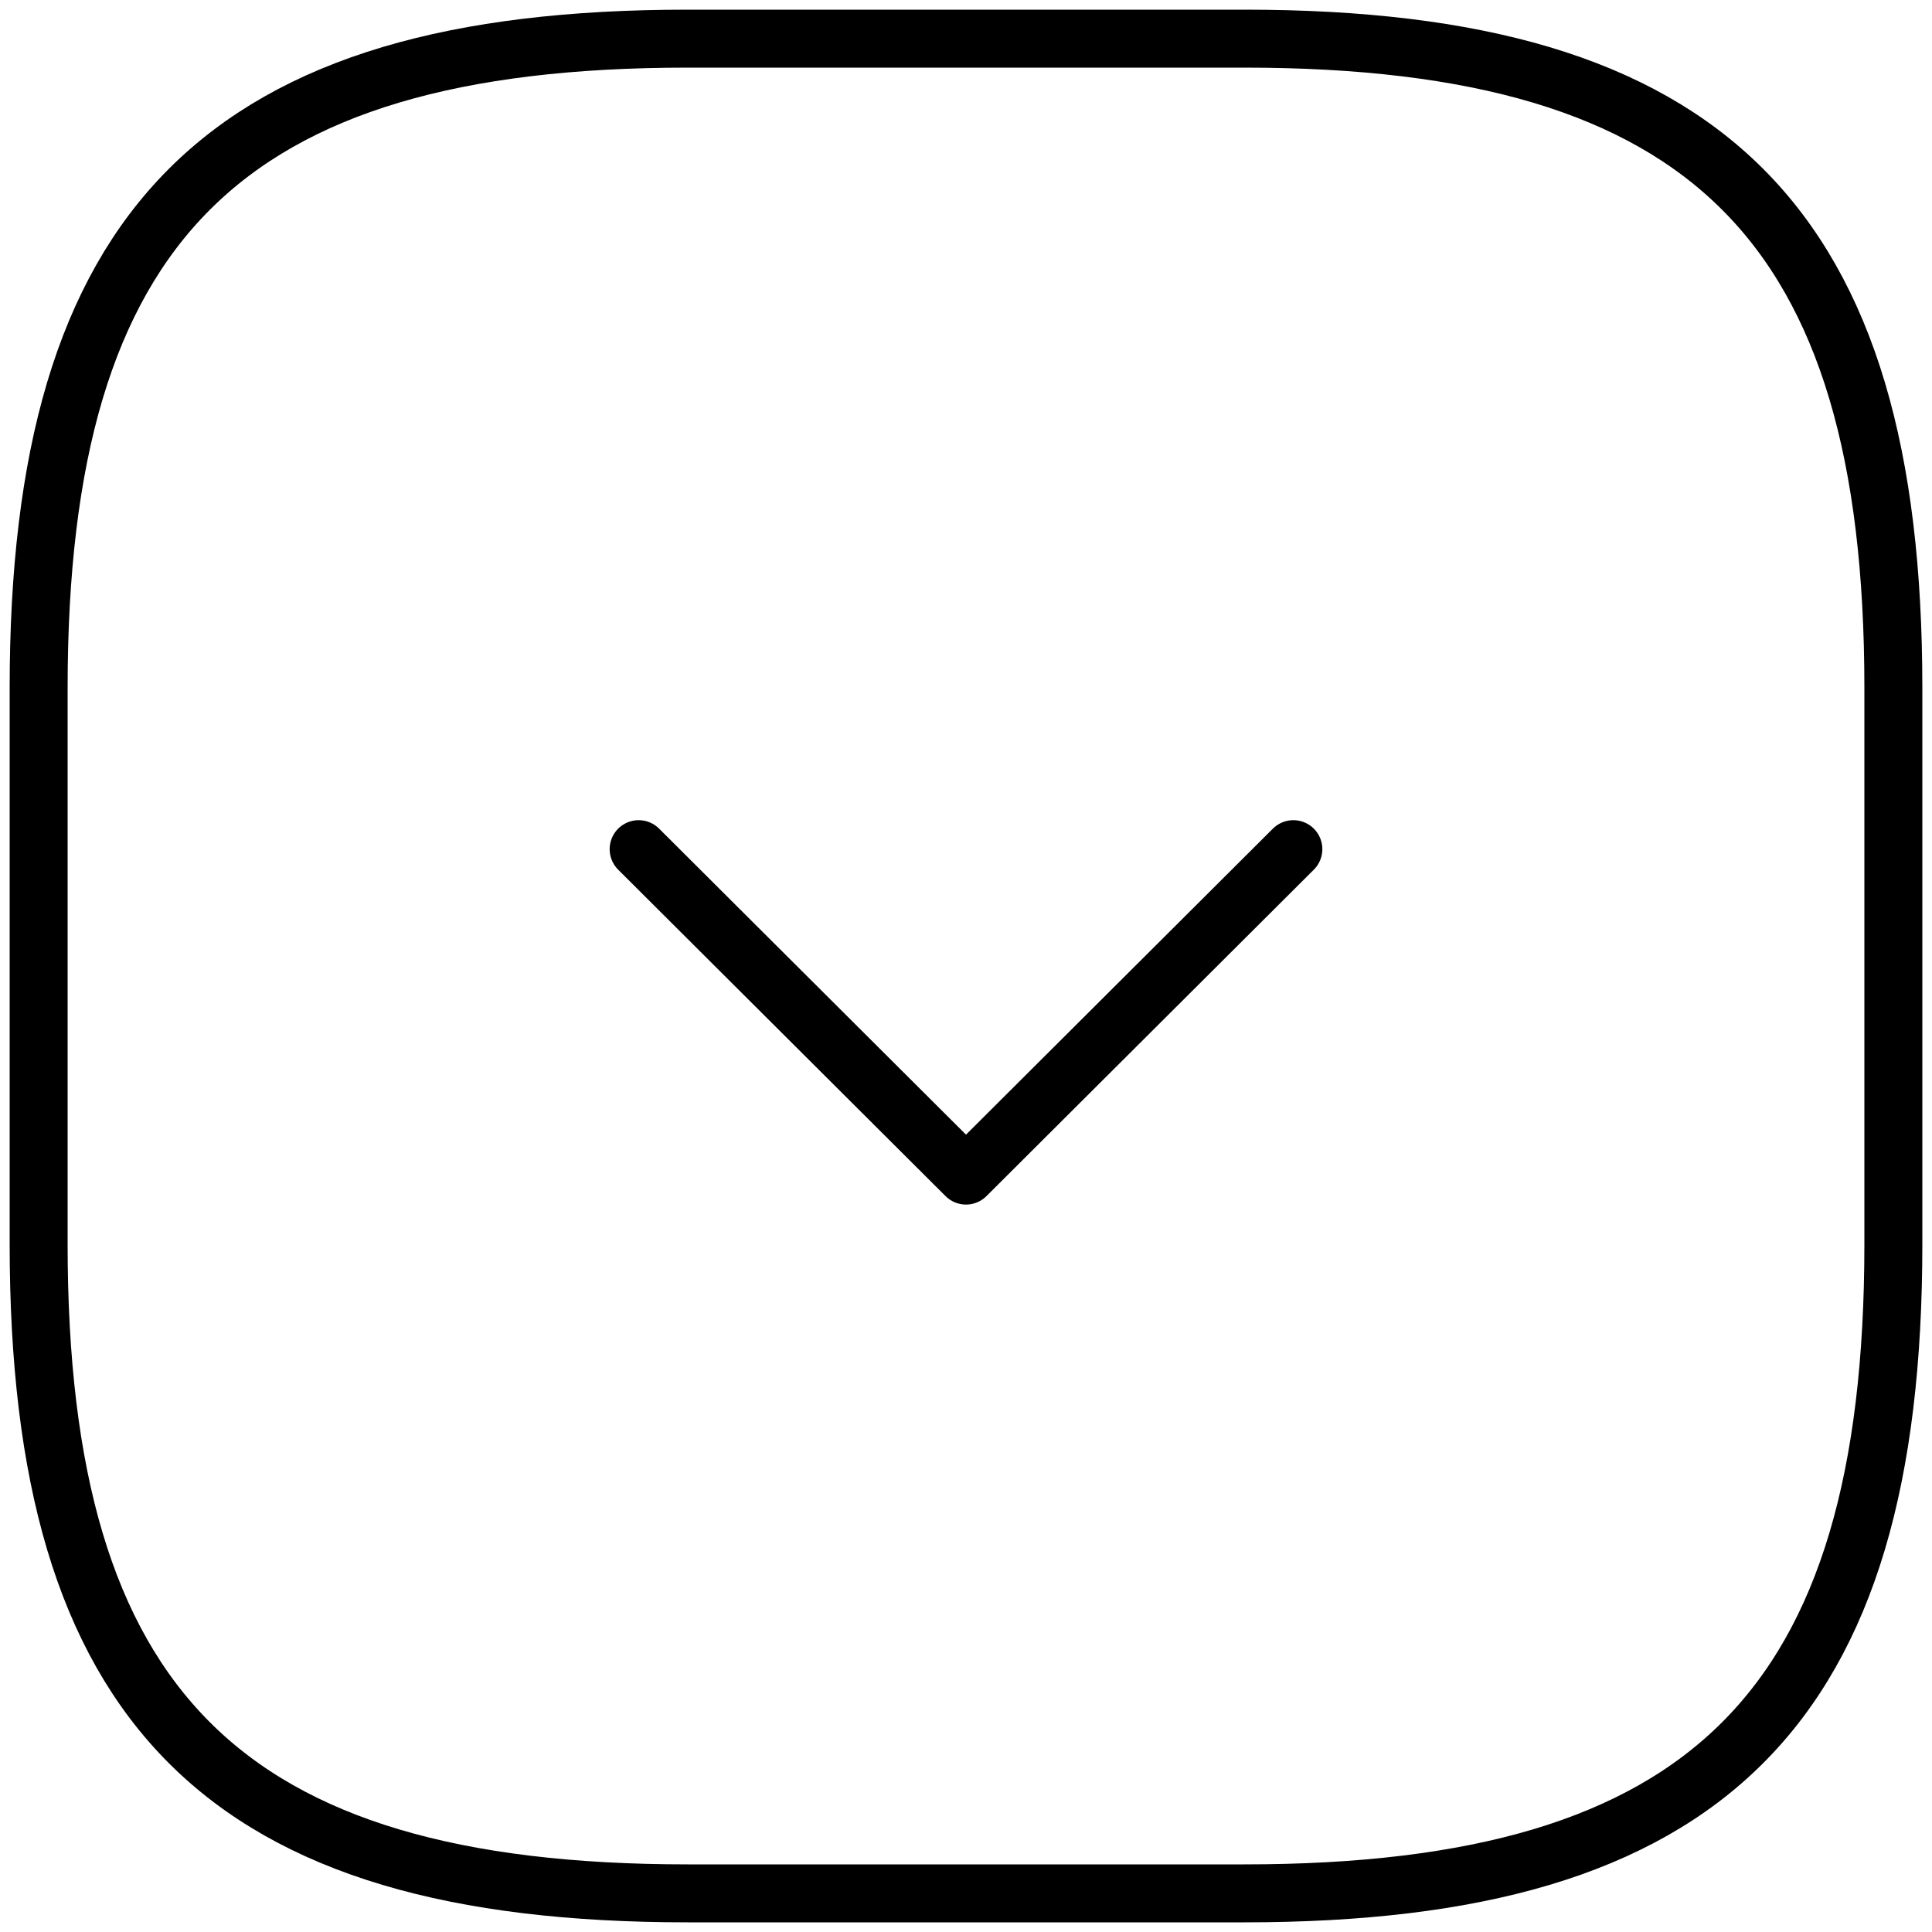
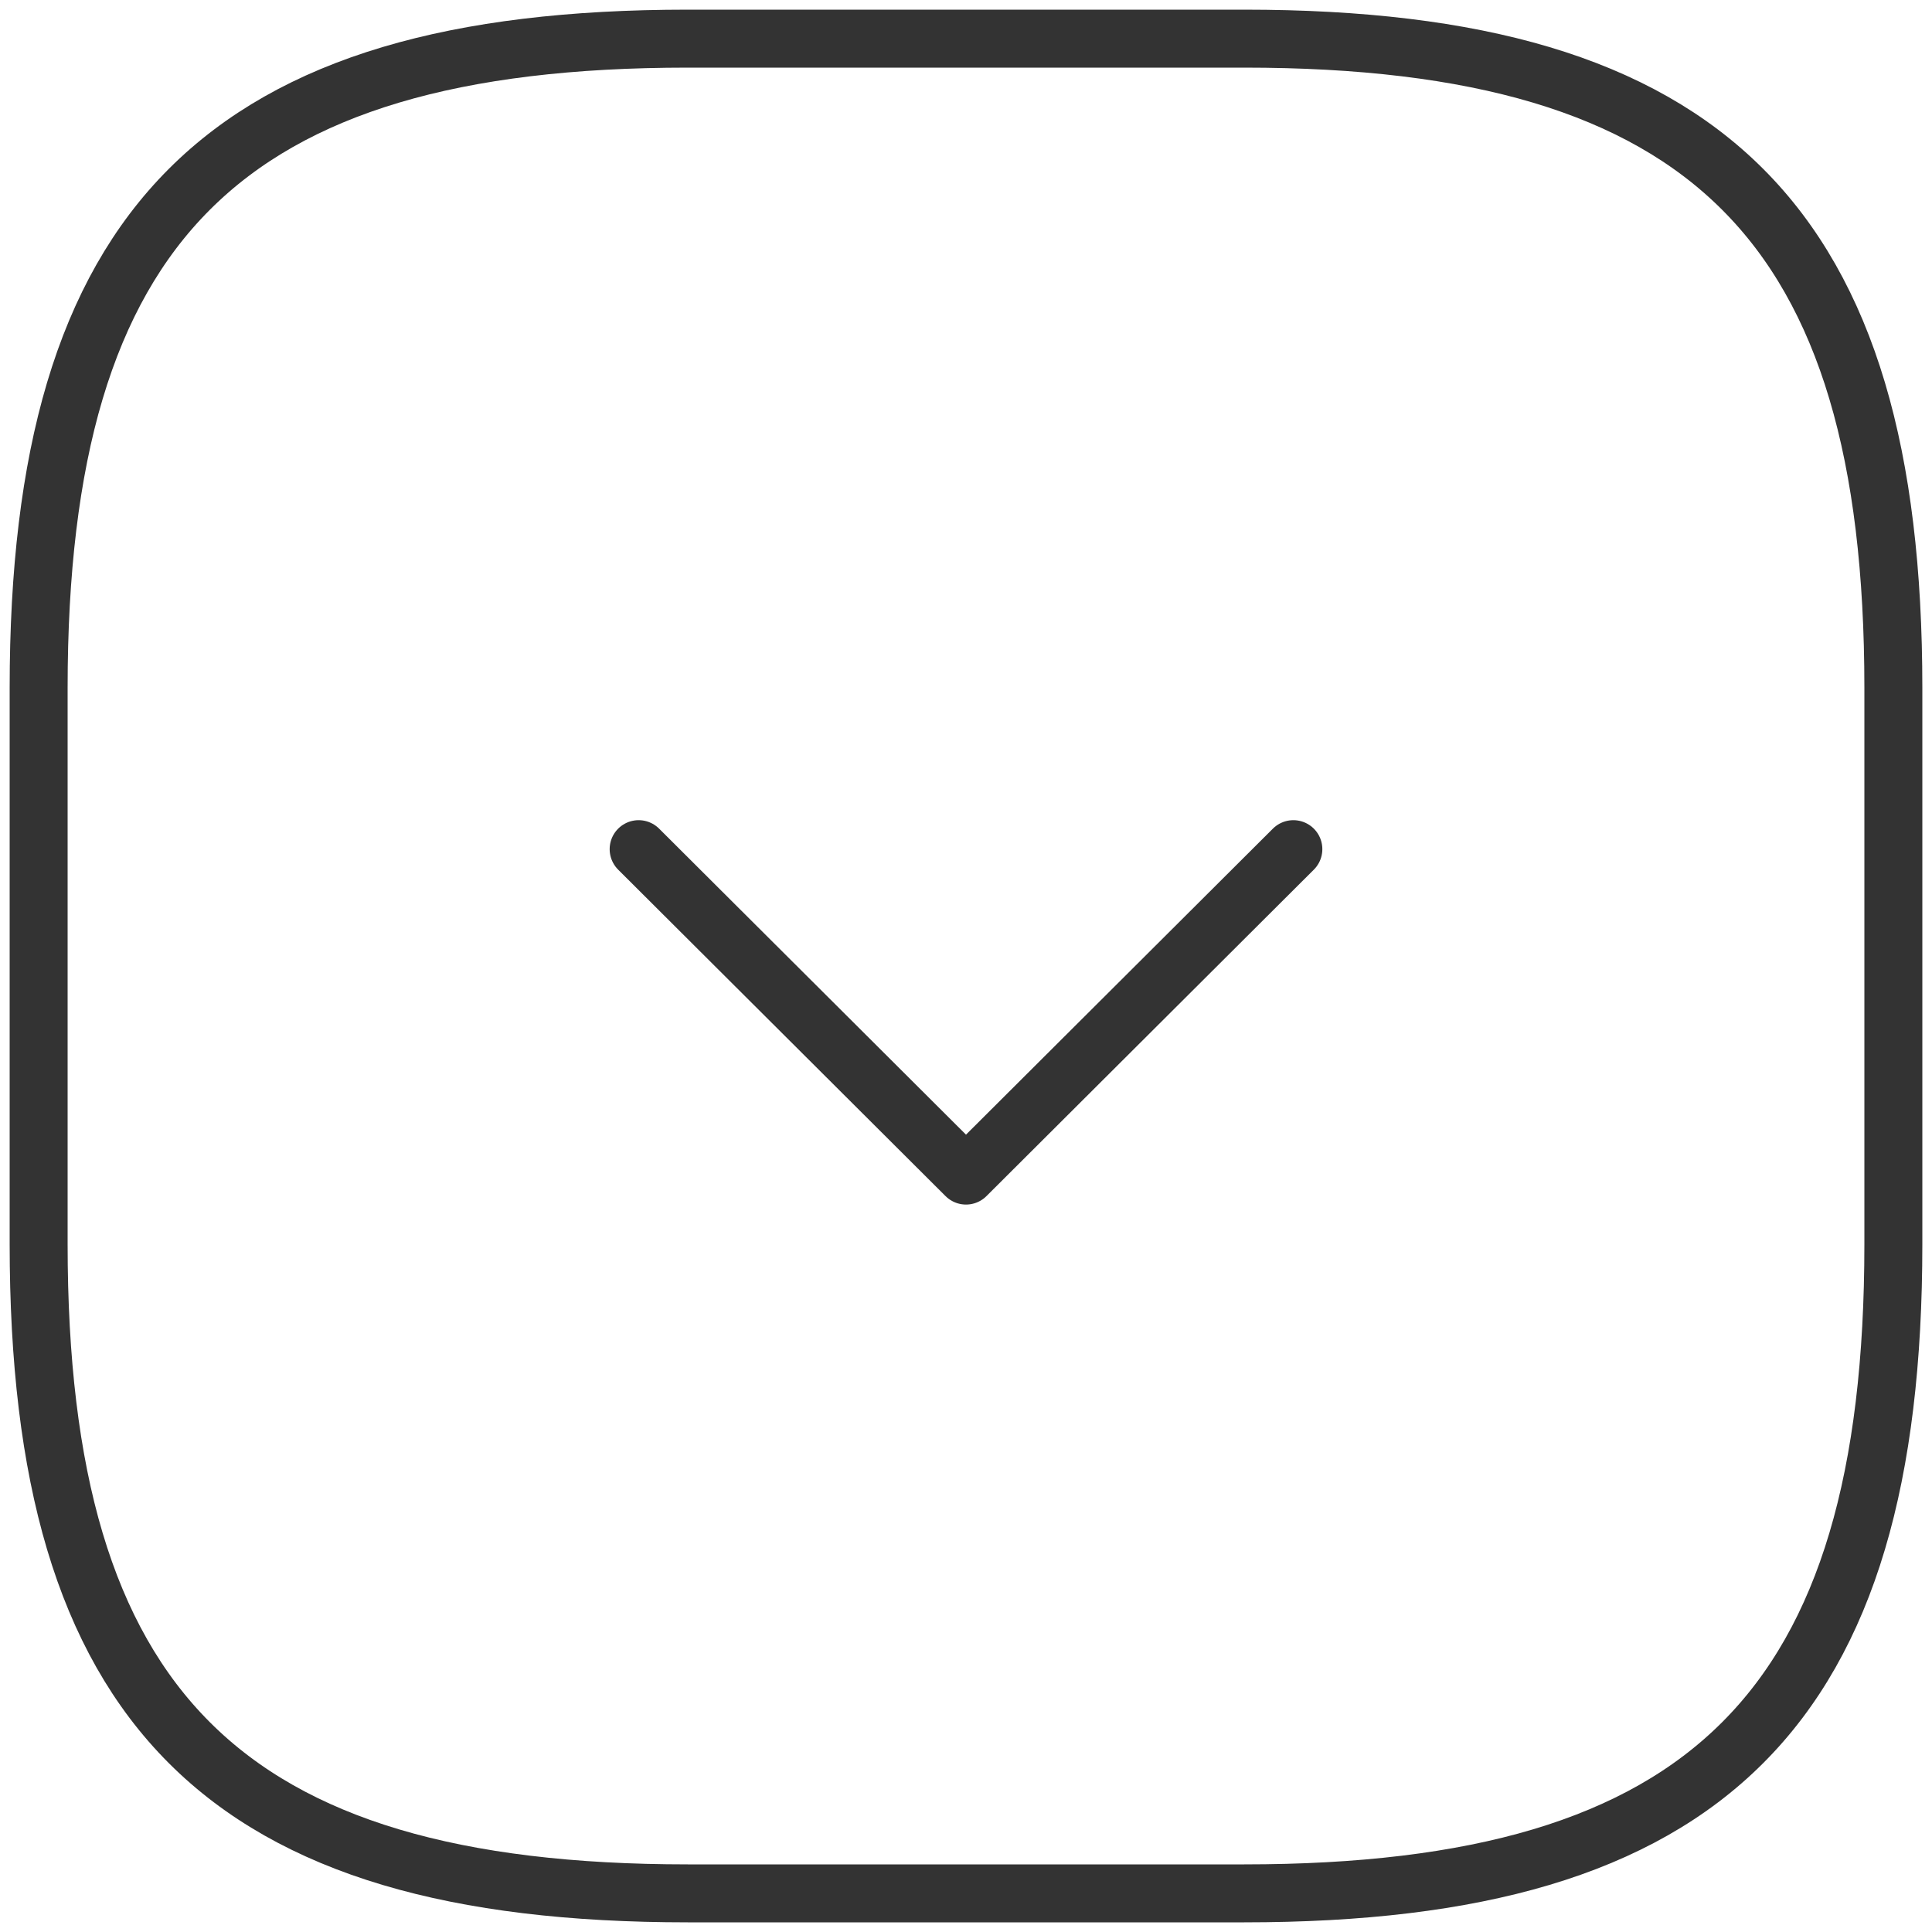
<svg xmlns="http://www.w3.org/2000/svg" width="50" height="50" viewBox="0 0 50 50" fill="none">
-   <path d="M1 17.8L1 32.2C1 44.2 5.8 49 17.8 49L32.2 49C44.2 49 49 44.2 49 32.2L49 17.8C49 5.8 44.2 1 32.2 1L17.8 1C5.8 1 1 5.8 1 17.8Z" stroke="black" stroke-width="1.5" stroke-linecap="round" stroke-linejoin="round" />
-   <path d="M16.528 21.976L25 30.424L33.472 21.976" stroke="black" stroke-width="1.5" stroke-linecap="round" stroke-linejoin="round" />
+   <path d="M1 17.8L1 32.2C1 44.2 5.8 49 17.8 49L32.2 49C44.2 49 49 44.2 49 32.2L49 17.8C49 5.8 44.2 1 32.2 1L17.8 1C5.8 1 1 5.8 1 17.8Z" stroke="#333333" stroke-width="1.5" stroke-linecap="round" stroke-linejoin="round" />
+   <path d="M16.528 21.976L25 30.424L33.472 21.976" stroke="#333333" stroke-width="1.5" stroke-linecap="round" stroke-linejoin="round" />
</svg>
